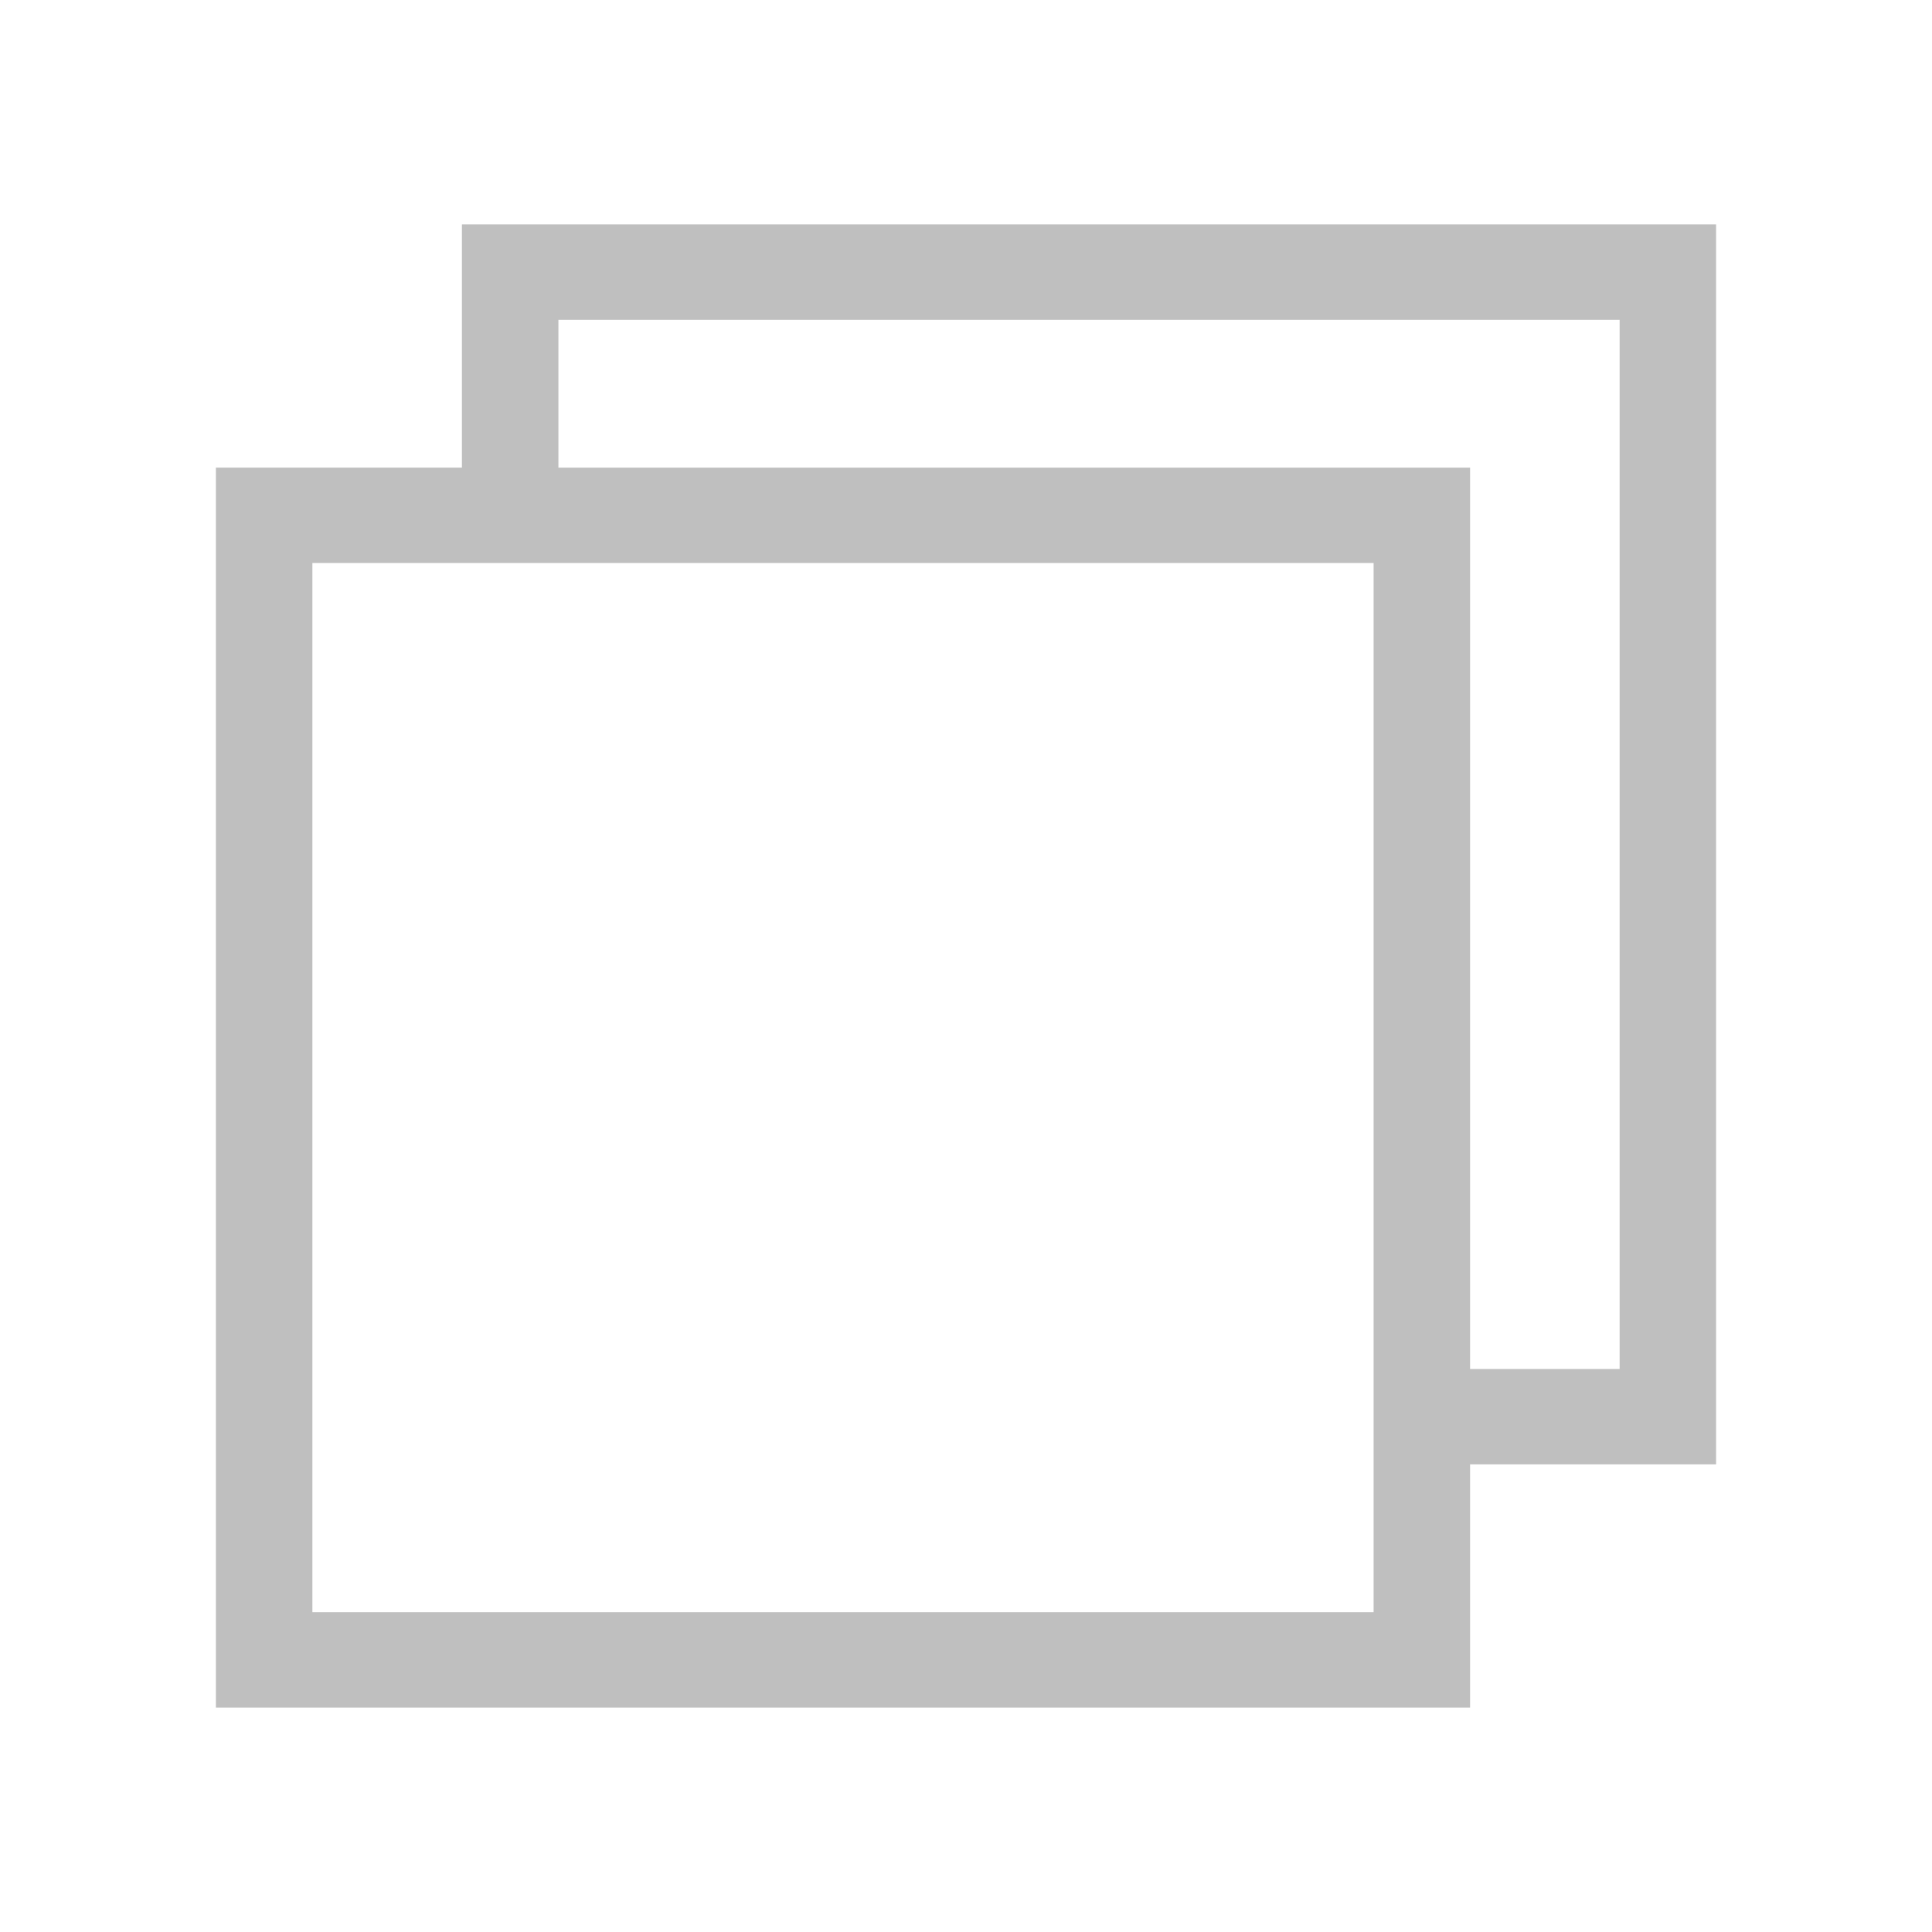
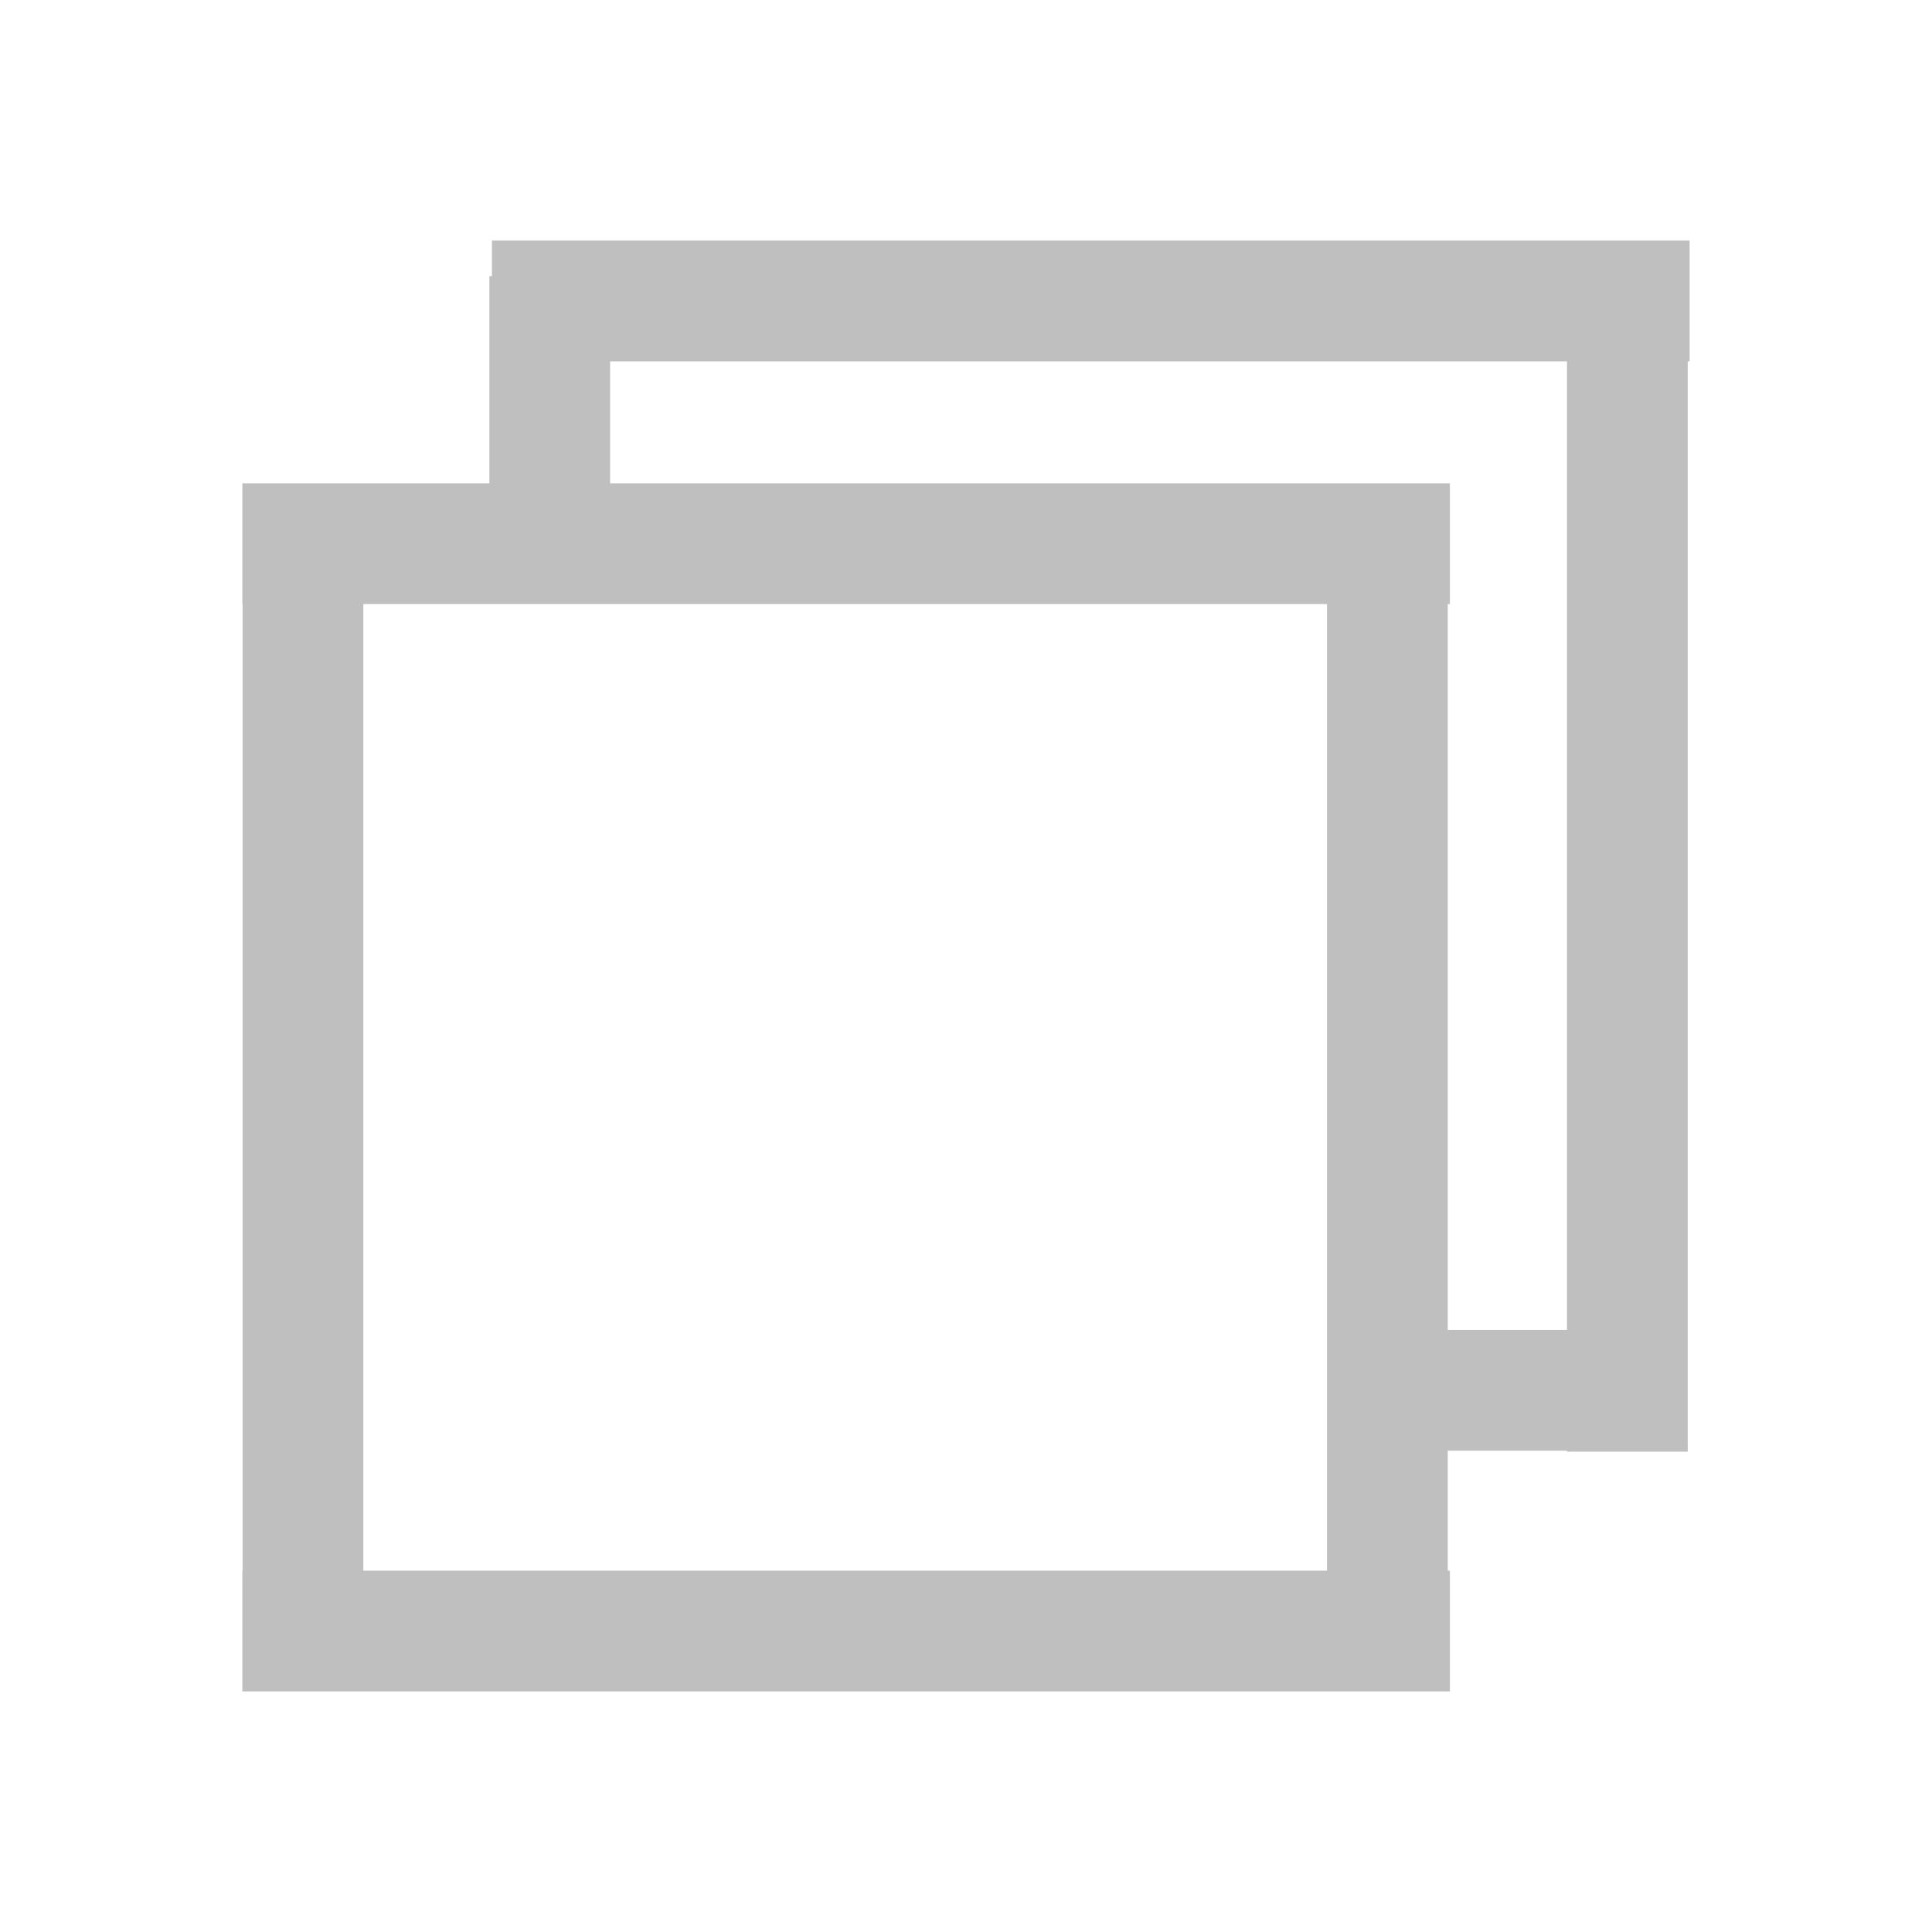
<svg xmlns="http://www.w3.org/2000/svg" width="128" height="128">
  <g>
-     <path stroke="null" id="svg_1" p-id="5088" fill="#bfbfbf" d="m113.695,14.867l-83.092,0l0,16.114l-16.299,0l0,82.151l83.092,0l0,-16.114l16.299,0l0,-82.151zm-22.69,91.946l-70.308,0l0,-69.512l70.308,0l0,69.512zm16.299,-16.114l-9.907,0l0,-59.717l-60.401,0l0,-9.795l70.308,0l0,69.512l0,0z" />
+     <g id="svg_2">
+       <rect stroke="null" id="svg_1" fill="#bfbfbf" height="8" width="80" y="104.061" x="16.058" />
+       <rect transform="rotate(90 91.9155 72.1051)" id="svg_1" fill="#bfbfbf" height="8" width="65.152" y="68.105" x="59.339" stroke="null" />
+       <path transform="rotate(90 20.0725 71.8425)" id="svg_1" d="m-12.177,67.842l64.5,0l0,8l-64.5,0l0,-8z" opacity="undefined" stroke="null" fill="#bfbfbf" />
+       <rect stroke="null" id="svg_1" fill="#bfbfbf" height="8" width="80" y="32.022" x="16.058" />
+       <rect id="svg_1" fill="#bfbfbf" height="8" width="79.348" y="15.939" x="32.594" stroke="null" />
+       <rect transform="rotate(90 107.817 59.6327)" id="svg_1" fill="#bfbfbf" height="8" width="73.087" y="55.633" x="71.273" stroke="null" />
+       <rect id="svg_1" fill="#bfbfbf" height="8" width="15.435" y="88.113" x="93.681" stroke="null" />
+       <rect transform="rotate(90 36.4222 26.0159)" id="svg_1" fill="#bfbfbf" height="8" width="15.448" y="22.016" x="28.698" stroke="null" />
+     </g>
  </g>
</svg>
